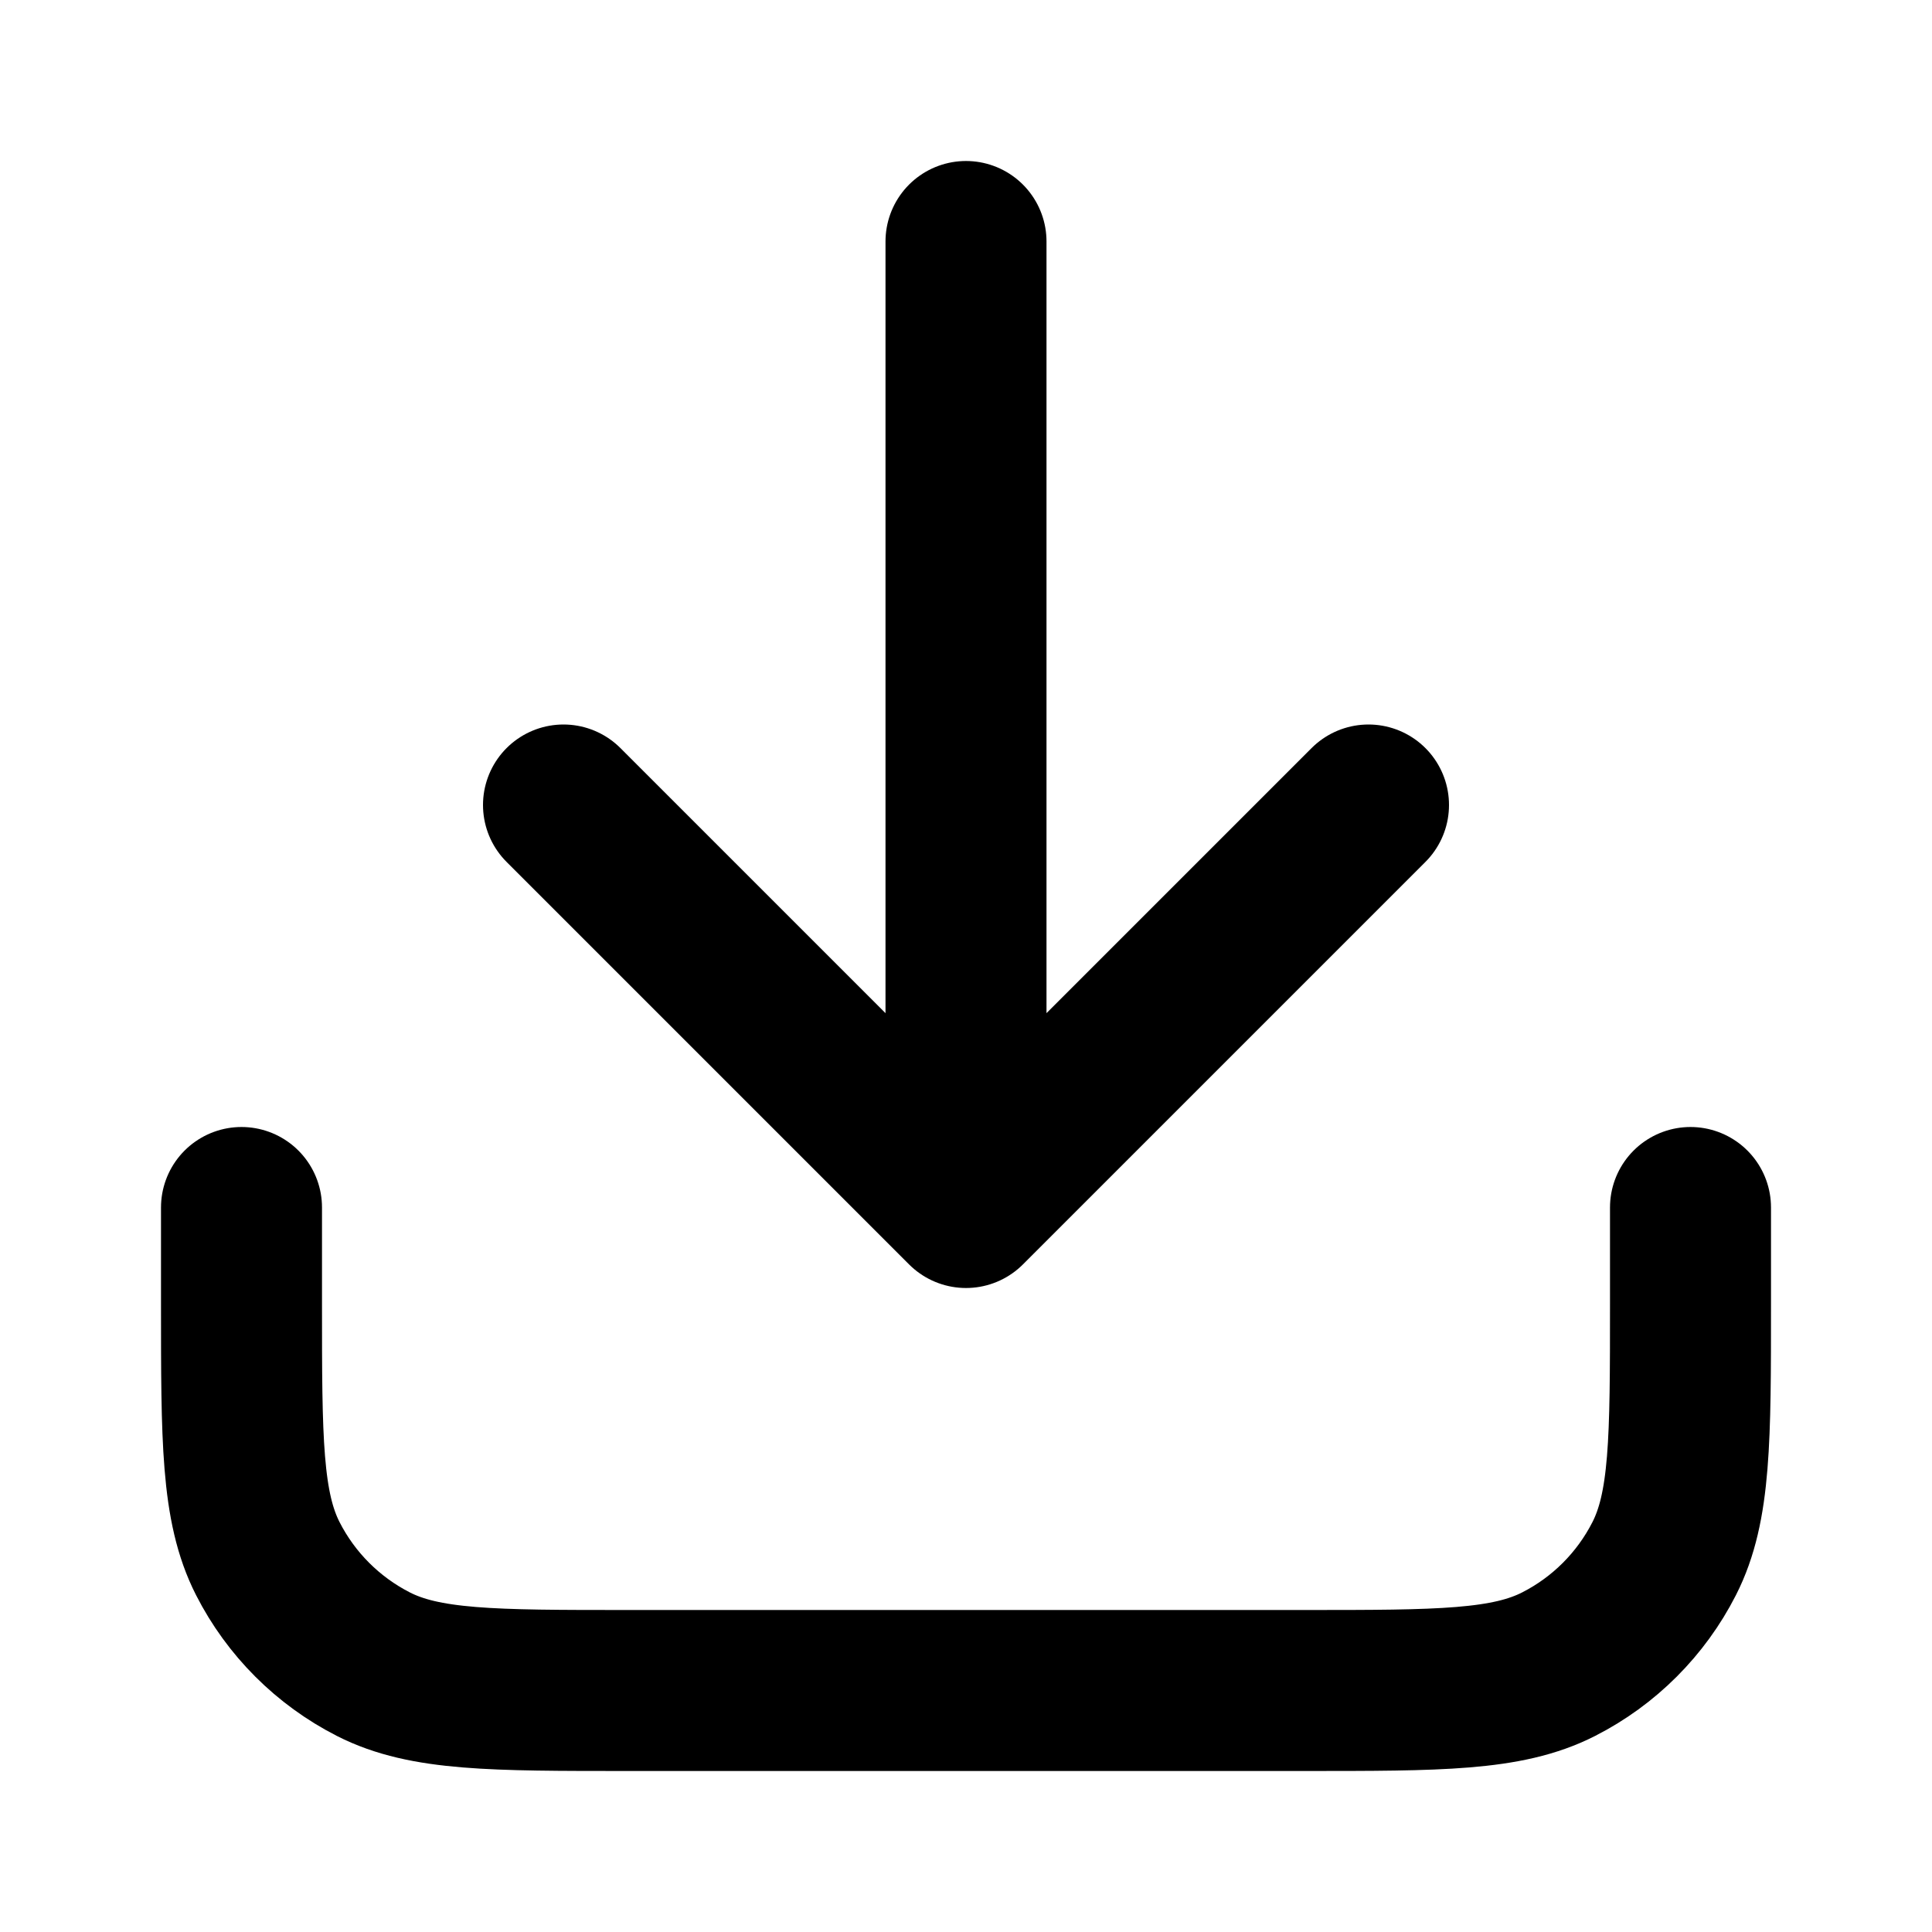
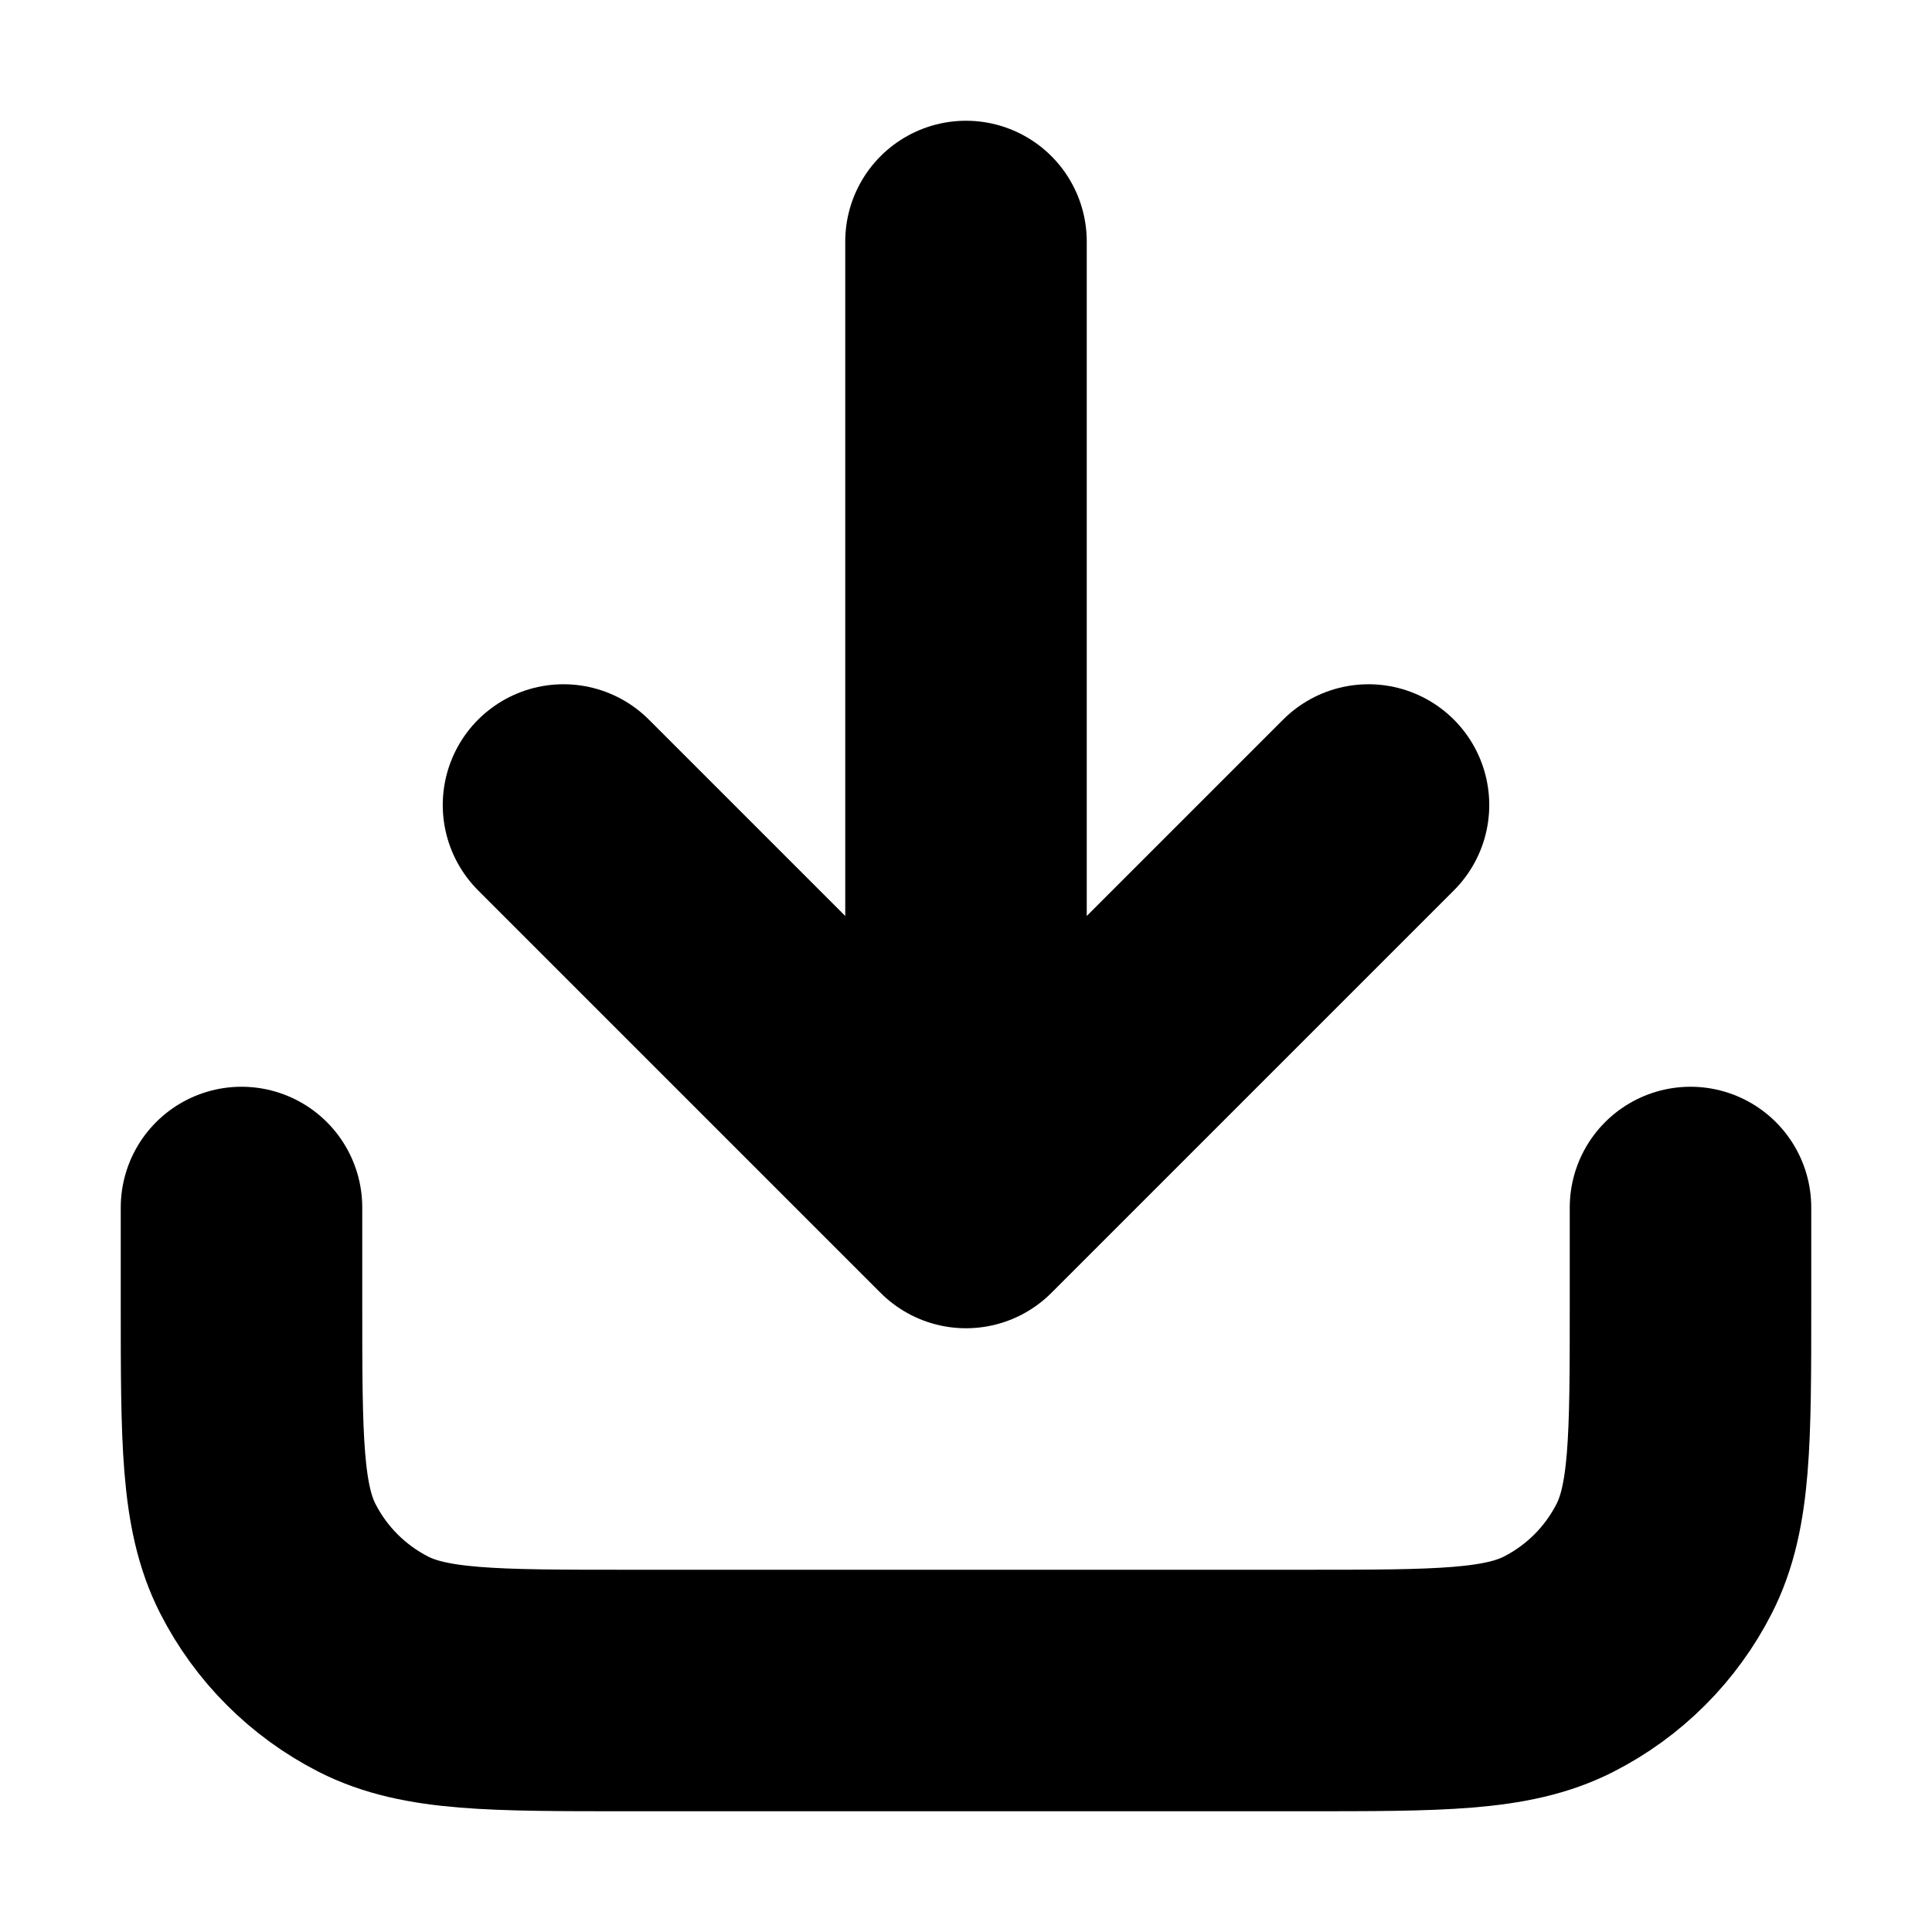
- <svg xmlns="http://www.w3.org/2000/svg" width="800px" height="800px" viewBox="0 0 24 24" fill="none">
-   <path d="M21 15V16.2C21 17.88 21 18.72 20.673 19.362C20.385 19.927 19.927 20.385 19.362 20.673C18.72 21 17.88 21 16.2 21H7.8C6.12 21 5.28 21 4.638 20.673C4.074 20.385 3.615 19.927 3.327 19.362C3 18.72 3 17.88 3 16.2V15M17 10L12 15M12 15L7 10M12 15V3" stroke="#000000" stroke-width="2" stroke-linecap="round" stroke-linejoin="round" />
+ <svg xmlns="http://www.w3.org/2000/svg" viewBox="0 0 24 24" fill="none">
+   <path d="M21 15V16.2C21 17.88 21 18.72 20.673 19.362C20.385 19.927 19.927 20.385 19.362 20.673C18.72 21 17.88 21 16.2 21H7.8C6.12 21 5.28 21 4.638 20.673C4.074 20.385 3.615 19.927 3.327 19.362C3 18.72 3 17.88 3 16.2V15M17 10L12 15M12 15L7 10M12 15V3" stroke="#000000" stroke-width="3" stroke-linecap="round" stroke-linejoin="round" />
</svg>
